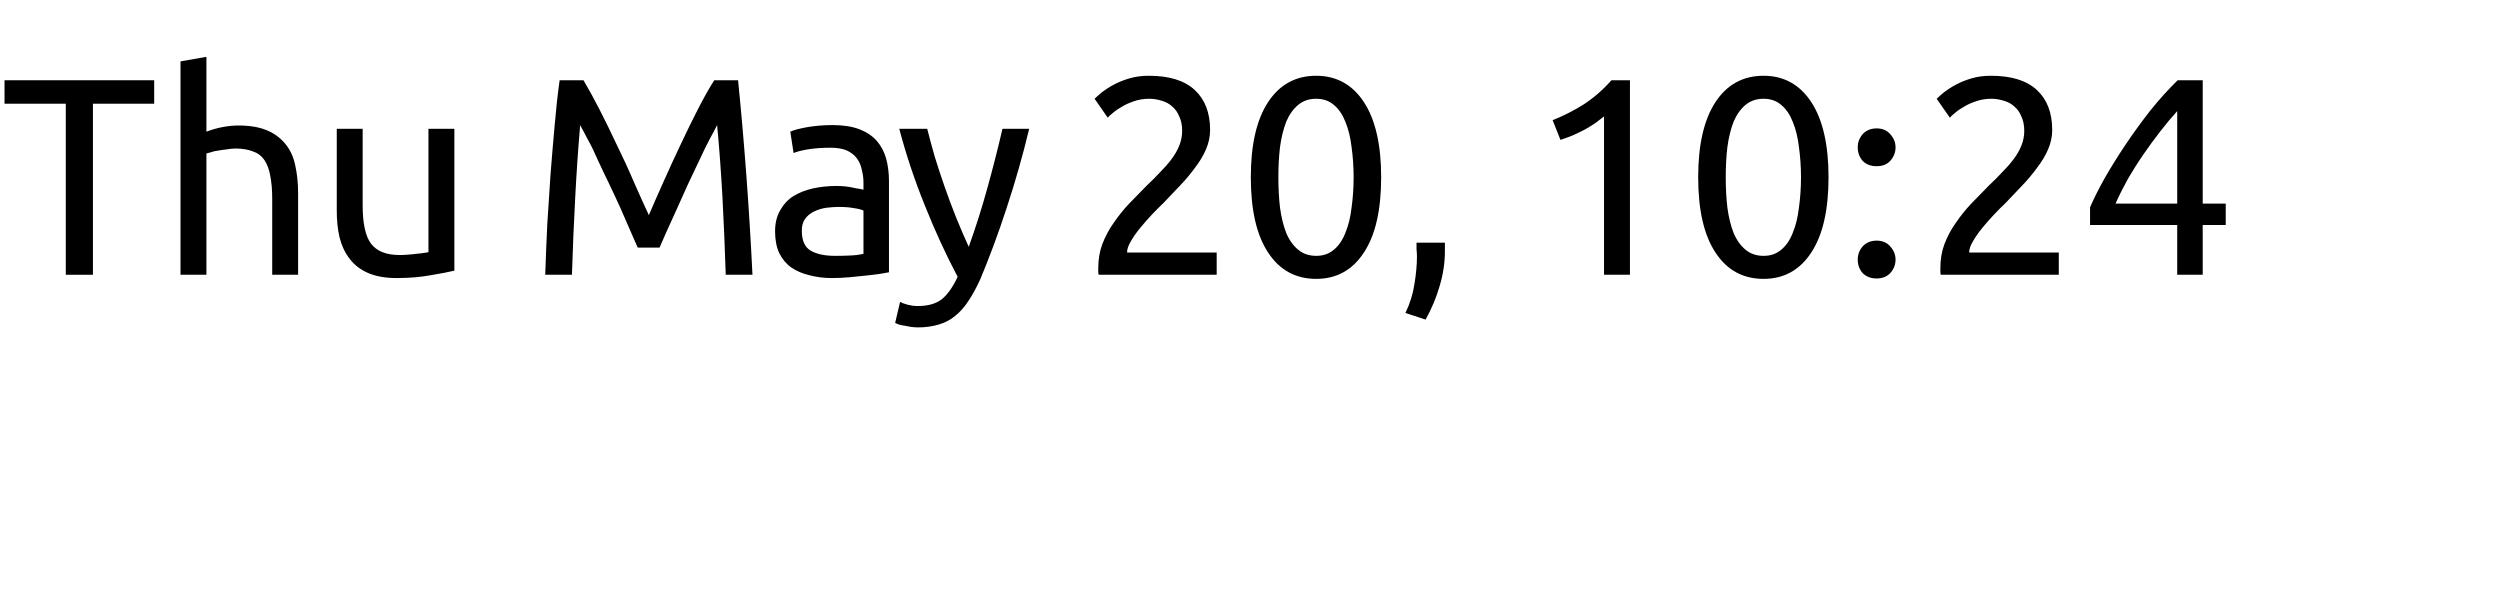
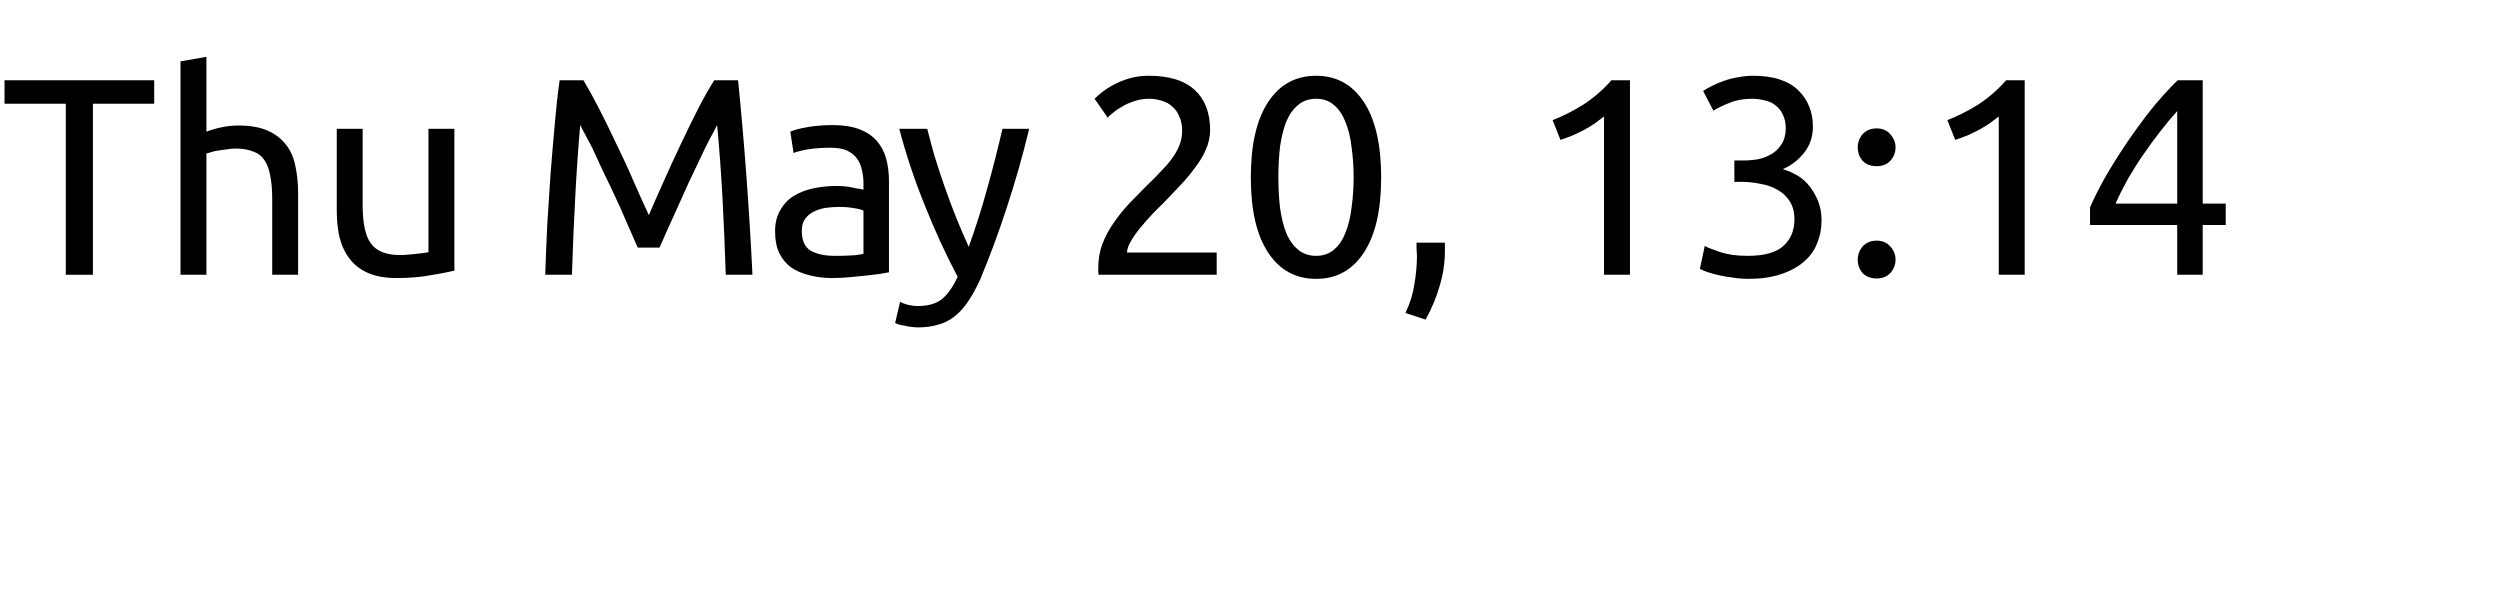
<svg xmlns="http://www.w3.org/2000/svg" xmlns:xlink="http://www.w3.org/1999/xlink" width="95pt" height="23pt" viewBox="0 0 95 23" version="1.1">
  <defs>
    <g>
      <symbol overflow="visible" id="glyph0-0">
        <path style="stroke:none;" d="M 0.531 0 L 0.531 -8 L 4.797 -8 L 4.797 0 Z M 4.266 -0.531 L 4.266 -7.469 L 1.062 -7.469 L 1.062 -0.531 Z M 4.266 -0.531 " />
      </symbol>
      <symbol overflow="visible" id="glyph0-1">
        <path style="stroke:none;" d="M 5.859 -7.391 L 5.859 -6.5 L 3.531 -6.5 L 3.531 0 L 2.5 0 L 2.5 -6.5 L 0.172 -6.5 L 0.172 -7.391 Z M 5.859 -7.391 " />
      </symbol>
      <symbol overflow="visible" id="glyph0-2">
        <path style="stroke:none;" d="M 0.859 0 L 0.859 -8.109 L 1.844 -8.281 L 1.844 -5.438 C 2.031 -5.508 2.227 -5.566 2.438 -5.609 C 2.645 -5.648 2.852 -5.672 3.062 -5.672 C 3.5 -5.672 3.863 -5.609 4.156 -5.484 C 4.445 -5.359 4.68 -5.18 4.859 -4.953 C 5.035 -4.734 5.156 -4.469 5.219 -4.156 C 5.289 -3.844 5.328 -3.492 5.328 -3.109 L 5.328 0 L 4.344 0 L 4.344 -2.906 C 4.344 -3.25 4.316 -3.539 4.266 -3.781 C 4.223 -4.02 4.148 -4.211 4.047 -4.359 C 3.941 -4.516 3.797 -4.625 3.609 -4.688 C 3.43 -4.758 3.211 -4.797 2.953 -4.797 C 2.848 -4.797 2.738 -4.785 2.625 -4.766 C 2.508 -4.754 2.398 -4.738 2.297 -4.719 C 2.191 -4.707 2.098 -4.688 2.016 -4.656 C 1.941 -4.633 1.883 -4.617 1.844 -4.609 L 1.844 0 Z M 0.859 0 " />
      </symbol>
      <symbol overflow="visible" id="glyph0-3">
        <path style="stroke:none;" d="M 5.266 -0.156 C 5.047 -0.102 4.75 -0.047 4.375 0.016 C 4 0.086 3.566 0.125 3.078 0.125 C 2.648 0.125 2.289 0.062 2 -0.062 C 1.707 -0.188 1.473 -0.363 1.297 -0.594 C 1.117 -0.82 0.988 -1.094 0.906 -1.406 C 0.832 -1.719 0.797 -2.062 0.797 -2.438 L 0.797 -5.547 L 1.781 -5.547 L 1.781 -2.641 C 1.781 -1.961 1.883 -1.477 2.094 -1.188 C 2.312 -0.895 2.676 -0.75 3.188 -0.75 C 3.289 -0.75 3.398 -0.754 3.516 -0.766 C 3.629 -0.773 3.734 -0.785 3.828 -0.797 C 3.93 -0.805 4.02 -0.816 4.094 -0.828 C 4.176 -0.836 4.238 -0.848 4.281 -0.859 L 4.281 -5.547 L 5.266 -5.547 Z M 5.266 -0.156 " />
      </symbol>
      <symbol overflow="visible" id="glyph0-4">
        <path style="stroke:none;" d="" />
      </symbol>
      <symbol overflow="visible" id="glyph0-5">
        <path style="stroke:none;" d="M 4.234 -1.031 C 4.16 -1.195 4.066 -1.41 3.953 -1.672 C 3.836 -1.941 3.711 -2.227 3.578 -2.531 C 3.441 -2.832 3.297 -3.145 3.141 -3.469 C 2.984 -3.789 2.836 -4.098 2.703 -4.391 C 2.578 -4.68 2.453 -4.938 2.328 -5.156 C 2.211 -5.383 2.117 -5.562 2.047 -5.688 C 1.973 -4.844 1.91 -3.93 1.859 -2.953 C 1.805 -1.984 1.766 -1 1.734 0 L 0.719 0 C 0.738 -0.633 0.766 -1.273 0.797 -1.922 C 0.836 -2.578 0.879 -3.219 0.922 -3.844 C 0.973 -4.477 1.023 -5.094 1.078 -5.688 C 1.129 -6.289 1.191 -6.859 1.266 -7.391 L 2.172 -7.391 C 2.359 -7.078 2.562 -6.707 2.781 -6.281 C 3 -5.852 3.219 -5.406 3.438 -4.938 C 3.664 -4.477 3.879 -4.016 4.078 -3.547 C 4.285 -3.078 4.477 -2.648 4.656 -2.266 C 4.82 -2.648 5.008 -3.078 5.219 -3.547 C 5.426 -4.016 5.641 -4.477 5.859 -4.938 C 6.078 -5.406 6.297 -5.852 6.516 -6.281 C 6.734 -6.707 6.941 -7.078 7.141 -7.391 L 8.047 -7.391 C 8.285 -5.016 8.469 -2.551 8.594 0 L 7.578 0 C 7.547 -1 7.504 -1.984 7.453 -2.953 C 7.398 -3.93 7.332 -4.844 7.25 -5.688 C 7.188 -5.562 7.094 -5.383 6.969 -5.156 C 6.852 -4.938 6.727 -4.68 6.594 -4.391 C 6.457 -4.098 6.312 -3.789 6.156 -3.469 C 6.008 -3.145 5.867 -2.832 5.734 -2.531 C 5.598 -2.227 5.469 -1.941 5.344 -1.672 C 5.227 -1.41 5.133 -1.195 5.062 -1.031 Z M 4.234 -1.031 " />
      </symbol>
      <symbol overflow="visible" id="glyph0-6">
        <path style="stroke:none;" d="M 2.734 -0.719 C 2.961 -0.719 3.164 -0.723 3.344 -0.734 C 3.531 -0.742 3.688 -0.766 3.812 -0.797 L 3.812 -2.438 C 3.738 -2.477 3.617 -2.508 3.453 -2.531 C 3.297 -2.562 3.102 -2.578 2.875 -2.578 C 2.727 -2.578 2.57 -2.566 2.406 -2.547 C 2.238 -2.523 2.082 -2.477 1.938 -2.406 C 1.801 -2.344 1.688 -2.25 1.594 -2.125 C 1.508 -2.008 1.469 -1.859 1.469 -1.672 C 1.469 -1.305 1.578 -1.055 1.797 -0.922 C 2.023 -0.785 2.336 -0.719 2.734 -0.719 Z M 2.641 -5.688 C 3.047 -5.688 3.383 -5.633 3.656 -5.531 C 3.926 -5.426 4.145 -5.281 4.312 -5.094 C 4.477 -4.906 4.598 -4.68 4.672 -4.422 C 4.742 -4.16 4.781 -3.875 4.781 -3.562 L 4.781 -0.094 C 4.695 -0.082 4.578 -0.062 4.422 -0.031 C 4.266 -0.008 4.094 0.008 3.906 0.031 C 3.719 0.051 3.508 0.07 3.281 0.094 C 3.062 0.113 2.836 0.125 2.609 0.125 C 2.297 0.125 2.008 0.086 1.75 0.016 C 1.488 -0.047 1.258 -0.145 1.062 -0.281 C 0.875 -0.414 0.723 -0.598 0.609 -0.828 C 0.504 -1.055 0.453 -1.332 0.453 -1.656 C 0.453 -1.957 0.516 -2.219 0.641 -2.438 C 0.766 -2.664 0.93 -2.848 1.141 -2.984 C 1.359 -3.117 1.609 -3.219 1.891 -3.281 C 2.18 -3.344 2.484 -3.375 2.797 -3.375 C 2.898 -3.375 3.004 -3.367 3.109 -3.359 C 3.211 -3.348 3.312 -3.332 3.406 -3.312 C 3.5 -3.289 3.582 -3.273 3.656 -3.266 C 3.727 -3.254 3.781 -3.242 3.812 -3.234 L 3.812 -3.516 C 3.812 -3.672 3.789 -3.828 3.75 -3.984 C 3.719 -4.148 3.656 -4.297 3.562 -4.422 C 3.469 -4.547 3.344 -4.645 3.188 -4.719 C 3.031 -4.789 2.82 -4.828 2.562 -4.828 C 2.238 -4.828 1.953 -4.805 1.703 -4.766 C 1.453 -4.723 1.27 -4.676 1.156 -4.625 L 1.031 -5.438 C 1.164 -5.5 1.379 -5.555 1.672 -5.609 C 1.973 -5.66 2.297 -5.688 2.641 -5.688 Z M 2.641 -5.688 " />
      </symbol>
      <symbol overflow="visible" id="glyph0-7">
        <path style="stroke:none;" d="M 0.203 1.031 C 0.273 1.07 0.375 1.109 0.5 1.141 C 0.625 1.172 0.75 1.188 0.875 1.188 C 1.27 1.188 1.578 1.098 1.797 0.922 C 2.016 0.742 2.211 0.461 2.391 0.078 C 1.941 -0.773 1.523 -1.68 1.141 -2.641 C 0.754 -3.598 0.43 -4.566 0.172 -5.547 L 1.234 -5.547 C 1.316 -5.223 1.41 -4.875 1.516 -4.5 C 1.629 -4.133 1.754 -3.754 1.891 -3.359 C 2.023 -2.973 2.172 -2.582 2.328 -2.188 C 2.484 -1.801 2.645 -1.426 2.812 -1.062 C 3.082 -1.812 3.316 -2.551 3.516 -3.281 C 3.723 -4.02 3.914 -4.773 4.094 -5.547 L 5.109 -5.547 C 4.859 -4.504 4.57 -3.5 4.25 -2.531 C 3.938 -1.57 3.602 -0.672 3.25 0.172 C 3.102 0.492 2.953 0.77 2.797 1 C 2.648 1.227 2.484 1.414 2.297 1.562 C 2.109 1.719 1.898 1.828 1.672 1.891 C 1.441 1.961 1.18 2 0.891 2 C 0.805 2 0.723 1.992 0.641 1.984 C 0.555 1.973 0.473 1.957 0.391 1.938 C 0.305 1.926 0.227 1.91 0.156 1.891 C 0.094 1.867 0.047 1.848 0.016 1.828 Z M 0.203 1.031 " />
      </symbol>
      <symbol overflow="visible" id="glyph0-8">
        <path style="stroke:none;" d="M 4.984 -5.5 C 4.984 -5.25 4.93 -5.004 4.828 -4.766 C 4.723 -4.523 4.582 -4.289 4.406 -4.062 C 4.238 -3.832 4.047 -3.602 3.828 -3.375 C 3.617 -3.156 3.41 -2.938 3.203 -2.719 C 3.078 -2.602 2.938 -2.461 2.781 -2.297 C 2.625 -2.129 2.473 -1.957 2.328 -1.781 C 2.18 -1.602 2.062 -1.43 1.969 -1.266 C 1.875 -1.109 1.828 -0.969 1.828 -0.844 L 5.234 -0.844 L 5.234 0 L 0.75 0 C 0.738 -0.039 0.734 -0.082 0.734 -0.125 C 0.734 -0.164 0.734 -0.207 0.734 -0.25 C 0.734 -0.582 0.785 -0.891 0.891 -1.172 C 1.004 -1.461 1.148 -1.734 1.328 -1.984 C 1.504 -2.242 1.703 -2.488 1.922 -2.719 C 2.148 -2.945 2.367 -3.172 2.578 -3.391 C 2.754 -3.555 2.922 -3.723 3.078 -3.891 C 3.242 -4.055 3.391 -4.223 3.516 -4.391 C 3.641 -4.555 3.738 -4.727 3.812 -4.906 C 3.883 -5.082 3.922 -5.27 3.922 -5.469 C 3.922 -5.688 3.883 -5.867 3.812 -6.016 C 3.75 -6.172 3.66 -6.297 3.547 -6.391 C 3.441 -6.492 3.312 -6.566 3.156 -6.609 C 3 -6.66 2.836 -6.688 2.672 -6.688 C 2.461 -6.688 2.27 -6.656 2.094 -6.594 C 1.926 -6.539 1.773 -6.473 1.641 -6.391 C 1.504 -6.316 1.391 -6.238 1.297 -6.156 C 1.203 -6.082 1.133 -6.02 1.094 -5.969 L 0.594 -6.688 C 0.656 -6.75 0.75 -6.832 0.875 -6.938 C 1.008 -7.039 1.164 -7.141 1.344 -7.234 C 1.52 -7.328 1.719 -7.406 1.938 -7.469 C 2.156 -7.531 2.395 -7.562 2.656 -7.562 C 3.438 -7.562 4.02 -7.379 4.406 -7.016 C 4.789 -6.66 4.984 -6.156 4.984 -5.5 Z M 4.984 -5.5 " />
      </symbol>
      <symbol overflow="visible" id="glyph0-9">
        <path style="stroke:none;" d="M 0.531 -3.703 C 0.531 -4.941 0.75 -5.895 1.188 -6.562 C 1.625 -7.227 2.234 -7.562 3.016 -7.562 C 3.785 -7.562 4.391 -7.227 4.828 -6.562 C 5.266 -5.895 5.484 -4.941 5.484 -3.703 C 5.484 -2.461 5.266 -1.508 4.828 -0.844 C 4.391 -0.176 3.785 0.156 3.016 0.156 C 2.234 0.156 1.625 -0.176 1.188 -0.844 C 0.75 -1.508 0.531 -2.461 0.531 -3.703 Z M 4.438 -3.703 C 4.438 -4.109 4.41 -4.492 4.359 -4.859 C 4.316 -5.223 4.238 -5.539 4.125 -5.812 C 4.02 -6.082 3.875 -6.297 3.688 -6.453 C 3.508 -6.609 3.285 -6.688 3.016 -6.688 C 2.742 -6.688 2.516 -6.609 2.328 -6.453 C 2.141 -6.297 1.988 -6.082 1.875 -5.812 C 1.77 -5.539 1.691 -5.223 1.641 -4.859 C 1.598 -4.492 1.578 -4.109 1.578 -3.703 C 1.578 -3.297 1.598 -2.91 1.641 -2.547 C 1.691 -2.18 1.77 -1.863 1.875 -1.594 C 1.988 -1.32 2.141 -1.109 2.328 -0.953 C 2.516 -0.797 2.742 -0.719 3.016 -0.719 C 3.285 -0.719 3.508 -0.797 3.688 -0.953 C 3.875 -1.109 4.02 -1.32 4.125 -1.594 C 4.238 -1.863 4.316 -2.18 4.359 -2.547 C 4.41 -2.91 4.438 -3.297 4.438 -3.703 Z M 4.438 -3.703 " />
      </symbol>
      <symbol overflow="visible" id="glyph0-10">
        <path style="stroke:none;" d="M 1.906 -1.219 C 1.906 -1.156 1.906 -1.098 1.906 -1.047 C 1.906 -0.992 1.906 -0.941 1.906 -0.891 C 1.906 -0.441 1.836 0 1.703 0.438 C 1.578 0.875 1.398 1.297 1.172 1.703 L 0.406 1.453 C 0.582 1.086 0.695 0.719 0.75 0.344 C 0.812 -0.031 0.844 -0.379 0.844 -0.703 C 0.844 -0.797 0.836 -0.883 0.828 -0.969 C 0.828 -1.051 0.828 -1.133 0.828 -1.219 Z M 1.906 -1.219 " />
      </symbol>
      <symbol overflow="visible" id="glyph0-11">
        <path style="stroke:none;" d="M 1 -5.875 C 1.395 -6.031 1.785 -6.227 2.172 -6.469 C 2.555 -6.719 2.91 -7.023 3.234 -7.391 L 3.938 -7.391 L 3.938 0 L 2.953 0 L 2.953 -6.016 C 2.859 -5.941 2.75 -5.859 2.625 -5.766 C 2.5 -5.68 2.363 -5.598 2.219 -5.516 C 2.07 -5.441 1.922 -5.367 1.766 -5.297 C 1.609 -5.234 1.453 -5.176 1.297 -5.125 Z M 1 -5.875 " />
      </symbol>
      <symbol overflow="visible" id="glyph0-12">
+         <path style="stroke:none;" d="M 2.406 -0.719 C 3.039 -0.719 3.492 -0.844 3.766 -1.094 C 4.047 -1.344 4.188 -1.68 4.188 -2.109 C 4.188 -2.379 4.129 -2.602 4.016 -2.781 C 3.898 -2.969 3.75 -3.113 3.562 -3.219 C 3.375 -3.332 3.156 -3.41 2.906 -3.453 C 2.664 -3.504 2.422 -3.531 2.172 -3.531 L 1.906 -3.531 L 1.906 -4.344 L 2.266 -4.344 C 2.441 -4.344 2.625 -4.359 2.812 -4.391 C 3 -4.43 3.172 -4.5 3.328 -4.594 C 3.484 -4.688 3.609 -4.812 3.703 -4.969 C 3.805 -5.125 3.859 -5.328 3.859 -5.578 C 3.859 -5.773 3.82 -5.941 3.75 -6.078 C 3.688 -6.223 3.594 -6.344 3.469 -6.438 C 3.352 -6.531 3.219 -6.594 3.062 -6.625 C 2.914 -6.664 2.754 -6.688 2.578 -6.688 C 2.242 -6.688 1.957 -6.633 1.719 -6.531 C 1.477 -6.438 1.273 -6.336 1.109 -6.234 L 0.719 -6.984 C 0.812 -7.047 0.922 -7.109 1.047 -7.172 C 1.18 -7.242 1.328 -7.305 1.484 -7.359 C 1.648 -7.422 1.828 -7.469 2.016 -7.5 C 2.211 -7.539 2.41 -7.562 2.609 -7.562 C 3.004 -7.562 3.344 -7.516 3.625 -7.422 C 3.914 -7.328 4.148 -7.191 4.328 -7.016 C 4.516 -6.836 4.656 -6.629 4.75 -6.391 C 4.844 -6.16 4.891 -5.906 4.891 -5.625 C 4.891 -5.238 4.773 -4.906 4.547 -4.625 C 4.328 -4.352 4.062 -4.148 3.75 -4.016 C 3.945 -3.953 4.133 -3.867 4.312 -3.766 C 4.488 -3.66 4.641 -3.523 4.766 -3.359 C 4.898 -3.191 5.008 -3 5.094 -2.781 C 5.176 -2.57 5.219 -2.336 5.219 -2.078 C 5.219 -1.754 5.16 -1.457 5.047 -1.188 C 4.941 -0.914 4.77 -0.68 4.531 -0.484 C 4.301 -0.285 4.008 -0.129 3.656 -0.016 C 3.312 0.098 2.906 0.156 2.438 0.156 C 2.25 0.156 2.055 0.141 1.859 0.109 C 1.66 0.086 1.477 0.055 1.312 0.016 C 1.145 -0.023 0.992 -0.066 0.859 -0.109 C 0.734 -0.16 0.645 -0.195 0.594 -0.219 L 0.781 -1.094 C 0.895 -1.031 1.094 -0.953 1.375 -0.859 C 1.656 -0.766 2 -0.719 2.406 -0.719 Z M 2.406 -0.719 " />
+       </symbol>
+       <symbol overflow="visible" id="glyph0-13">
        <path style="stroke:none;" d="M 2.031 -0.578 C 2.031 -0.379 1.961 -0.207 1.828 -0.062 C 1.703 0.07 1.531 0.141 1.312 0.141 C 1.094 0.141 0.914 0.07 0.781 -0.062 C 0.656 -0.207 0.594 -0.379 0.594 -0.578 C 0.594 -0.766 0.656 -0.93 0.781 -1.078 C 0.914 -1.223 1.094 -1.297 1.312 -1.297 C 1.531 -1.297 1.703 -1.223 1.828 -1.078 C 1.961 -0.93 2.031 -0.766 2.031 -0.578 Z M 2.031 -4.844 C 2.031 -4.645 1.961 -4.473 1.828 -4.328 C 1.703 -4.191 1.531 -4.125 1.312 -4.125 C 1.094 -4.125 0.914 -4.191 0.781 -4.328 C 0.656 -4.473 0.594 -4.645 0.594 -4.844 C 0.594 -5.031 0.656 -5.195 0.781 -5.344 C 0.914 -5.488 1.094 -5.562 1.312 -5.562 C 1.531 -5.562 1.703 -5.488 1.828 -5.344 C 1.961 -5.195 2.031 -5.031 2.031 -4.844 Z M 2.031 -4.844 " />
      </symbol>
-       <symbol overflow="visible" id="glyph0-13">
+       <symbol overflow="visible" id="glyph0-14">
        <path style="stroke:none;" d="M 0.422 -2.562 C 0.555 -2.875 0.738 -3.238 0.969 -3.656 C 1.207 -4.07 1.473 -4.5 1.766 -4.938 C 2.066 -5.383 2.383 -5.82 2.719 -6.25 C 3.062 -6.676 3.406 -7.055 3.75 -7.391 L 4.703 -7.391 L 4.703 -2.703 L 5.578 -2.703 L 5.578 -1.891 L 4.703 -1.891 L 4.703 0 L 3.734 0 L 3.734 -1.891 L 0.422 -1.891 Z M 3.734 -6.219 C 3.523 -5.988 3.312 -5.734 3.094 -5.453 C 2.875 -5.172 2.66 -4.879 2.453 -4.578 C 2.242 -4.273 2.047 -3.961 1.859 -3.641 C 1.68 -3.316 1.523 -3.004 1.391 -2.703 L 3.734 -2.703 Z M 3.734 -6.219 " />
      </symbol>
    </g>
  </defs>
  <g id="surface2">
    <g style="fill:rgb(0%,0%,0%);fill-opacity:1;">
      <use xlink:href="#glyph0-1" x="0" y="10.441" />
      <use xlink:href="#glyph0-2" x="6" y="10.441" />
      <use xlink:href="#glyph0-3" x="12" y="10.441" />
      <use xlink:href="#glyph0-4" x="18" y="10.441" />
      <use xlink:href="#glyph0-5" x="20" y="10.441" />
      <use xlink:href="#glyph0-6" x="29" y="10.441" />
      <use xlink:href="#glyph0-7" x="34" y="10.441" />
      <use xlink:href="#glyph0-4" x="39" y="10.441" />
      <use xlink:href="#glyph0-8" x="41" y="10.441" />
      <use xlink:href="#glyph0-9" x="47" y="10.441" />
      <use xlink:href="#glyph0-10" x="53" y="10.441" />
      <use xlink:href="#glyph0-4" x="56" y="10.441" />
      <use xlink:href="#glyph0-11" x="58" y="10.441" />
-       <use xlink:href="#glyph0-9" x="64" y="10.441" />
-       <use xlink:href="#glyph0-12" x="70" y="10.441" />
-       <use xlink:href="#glyph0-8" x="73" y="10.441" />
-       <use xlink:href="#glyph0-13" x="79" y="10.441" />
+       <use xlink:href="#glyph0-12" x="64" y="10.441" />
+       <use xlink:href="#glyph0-13" x="70" y="10.441" />
+       <use xlink:href="#glyph0-11" x="73" y="10.441" />
+       <use xlink:href="#glyph0-14" x="79" y="10.441" />
    </g>
  </g>
</svg>
